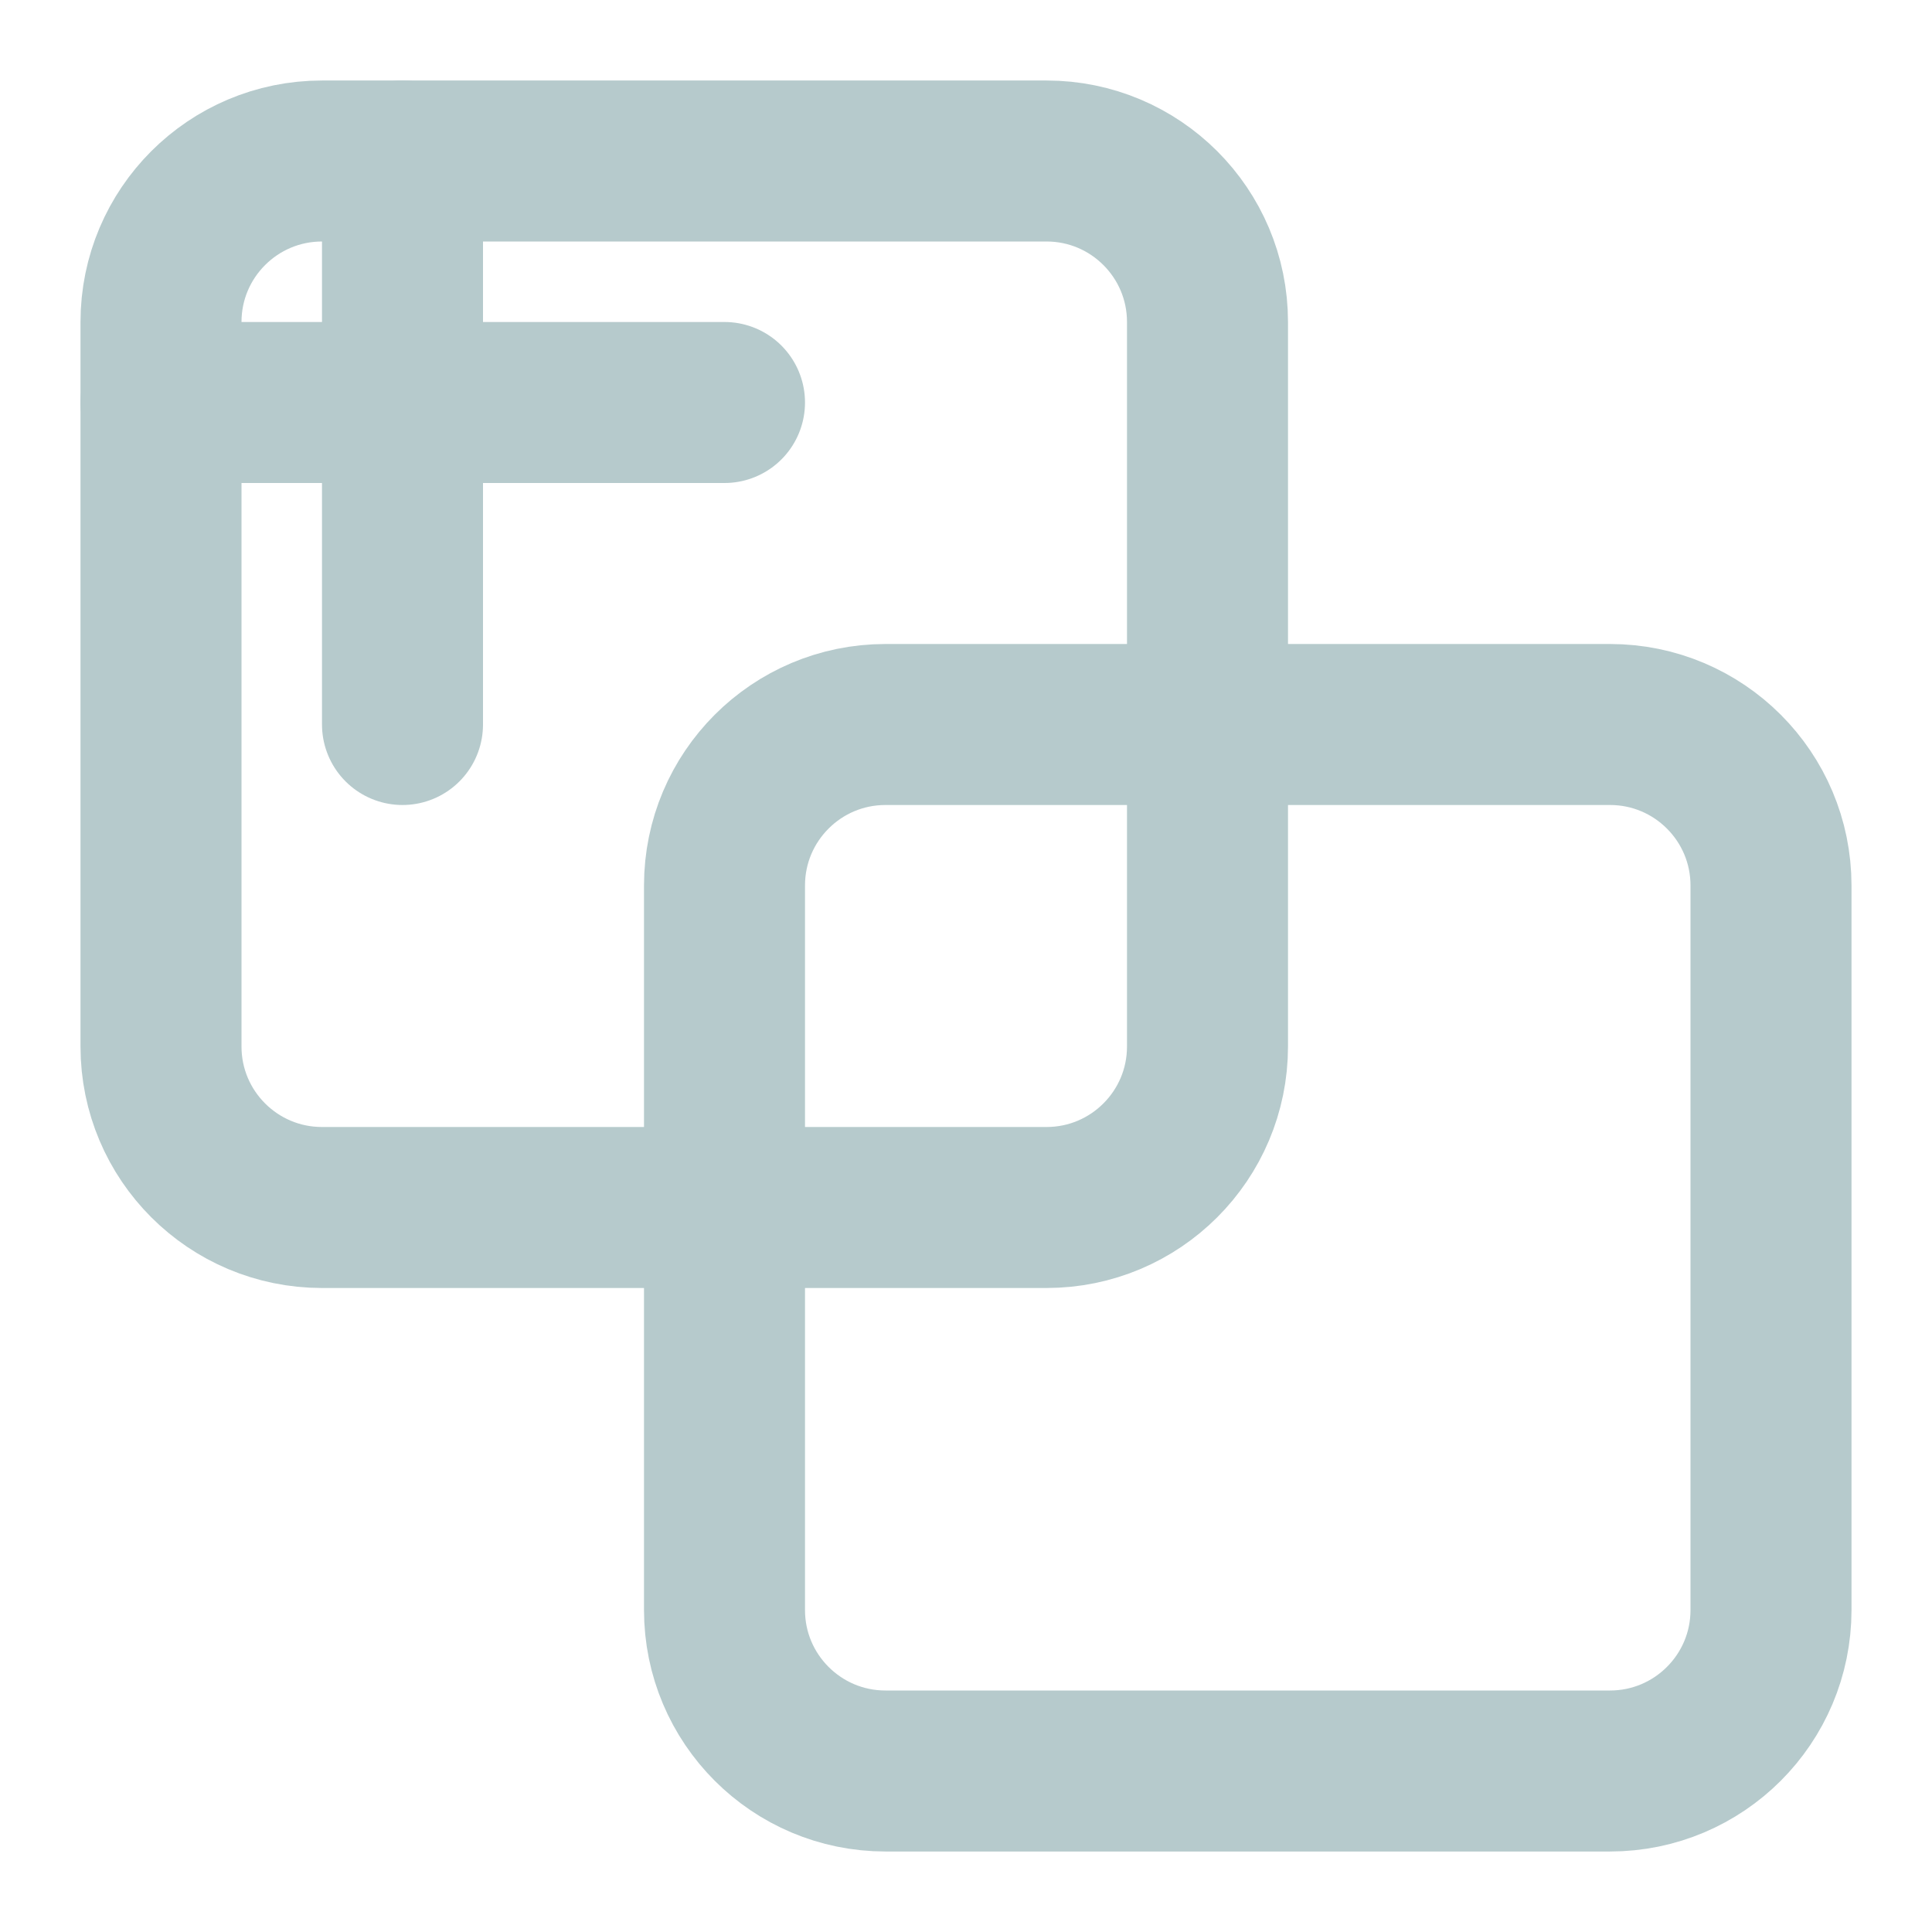
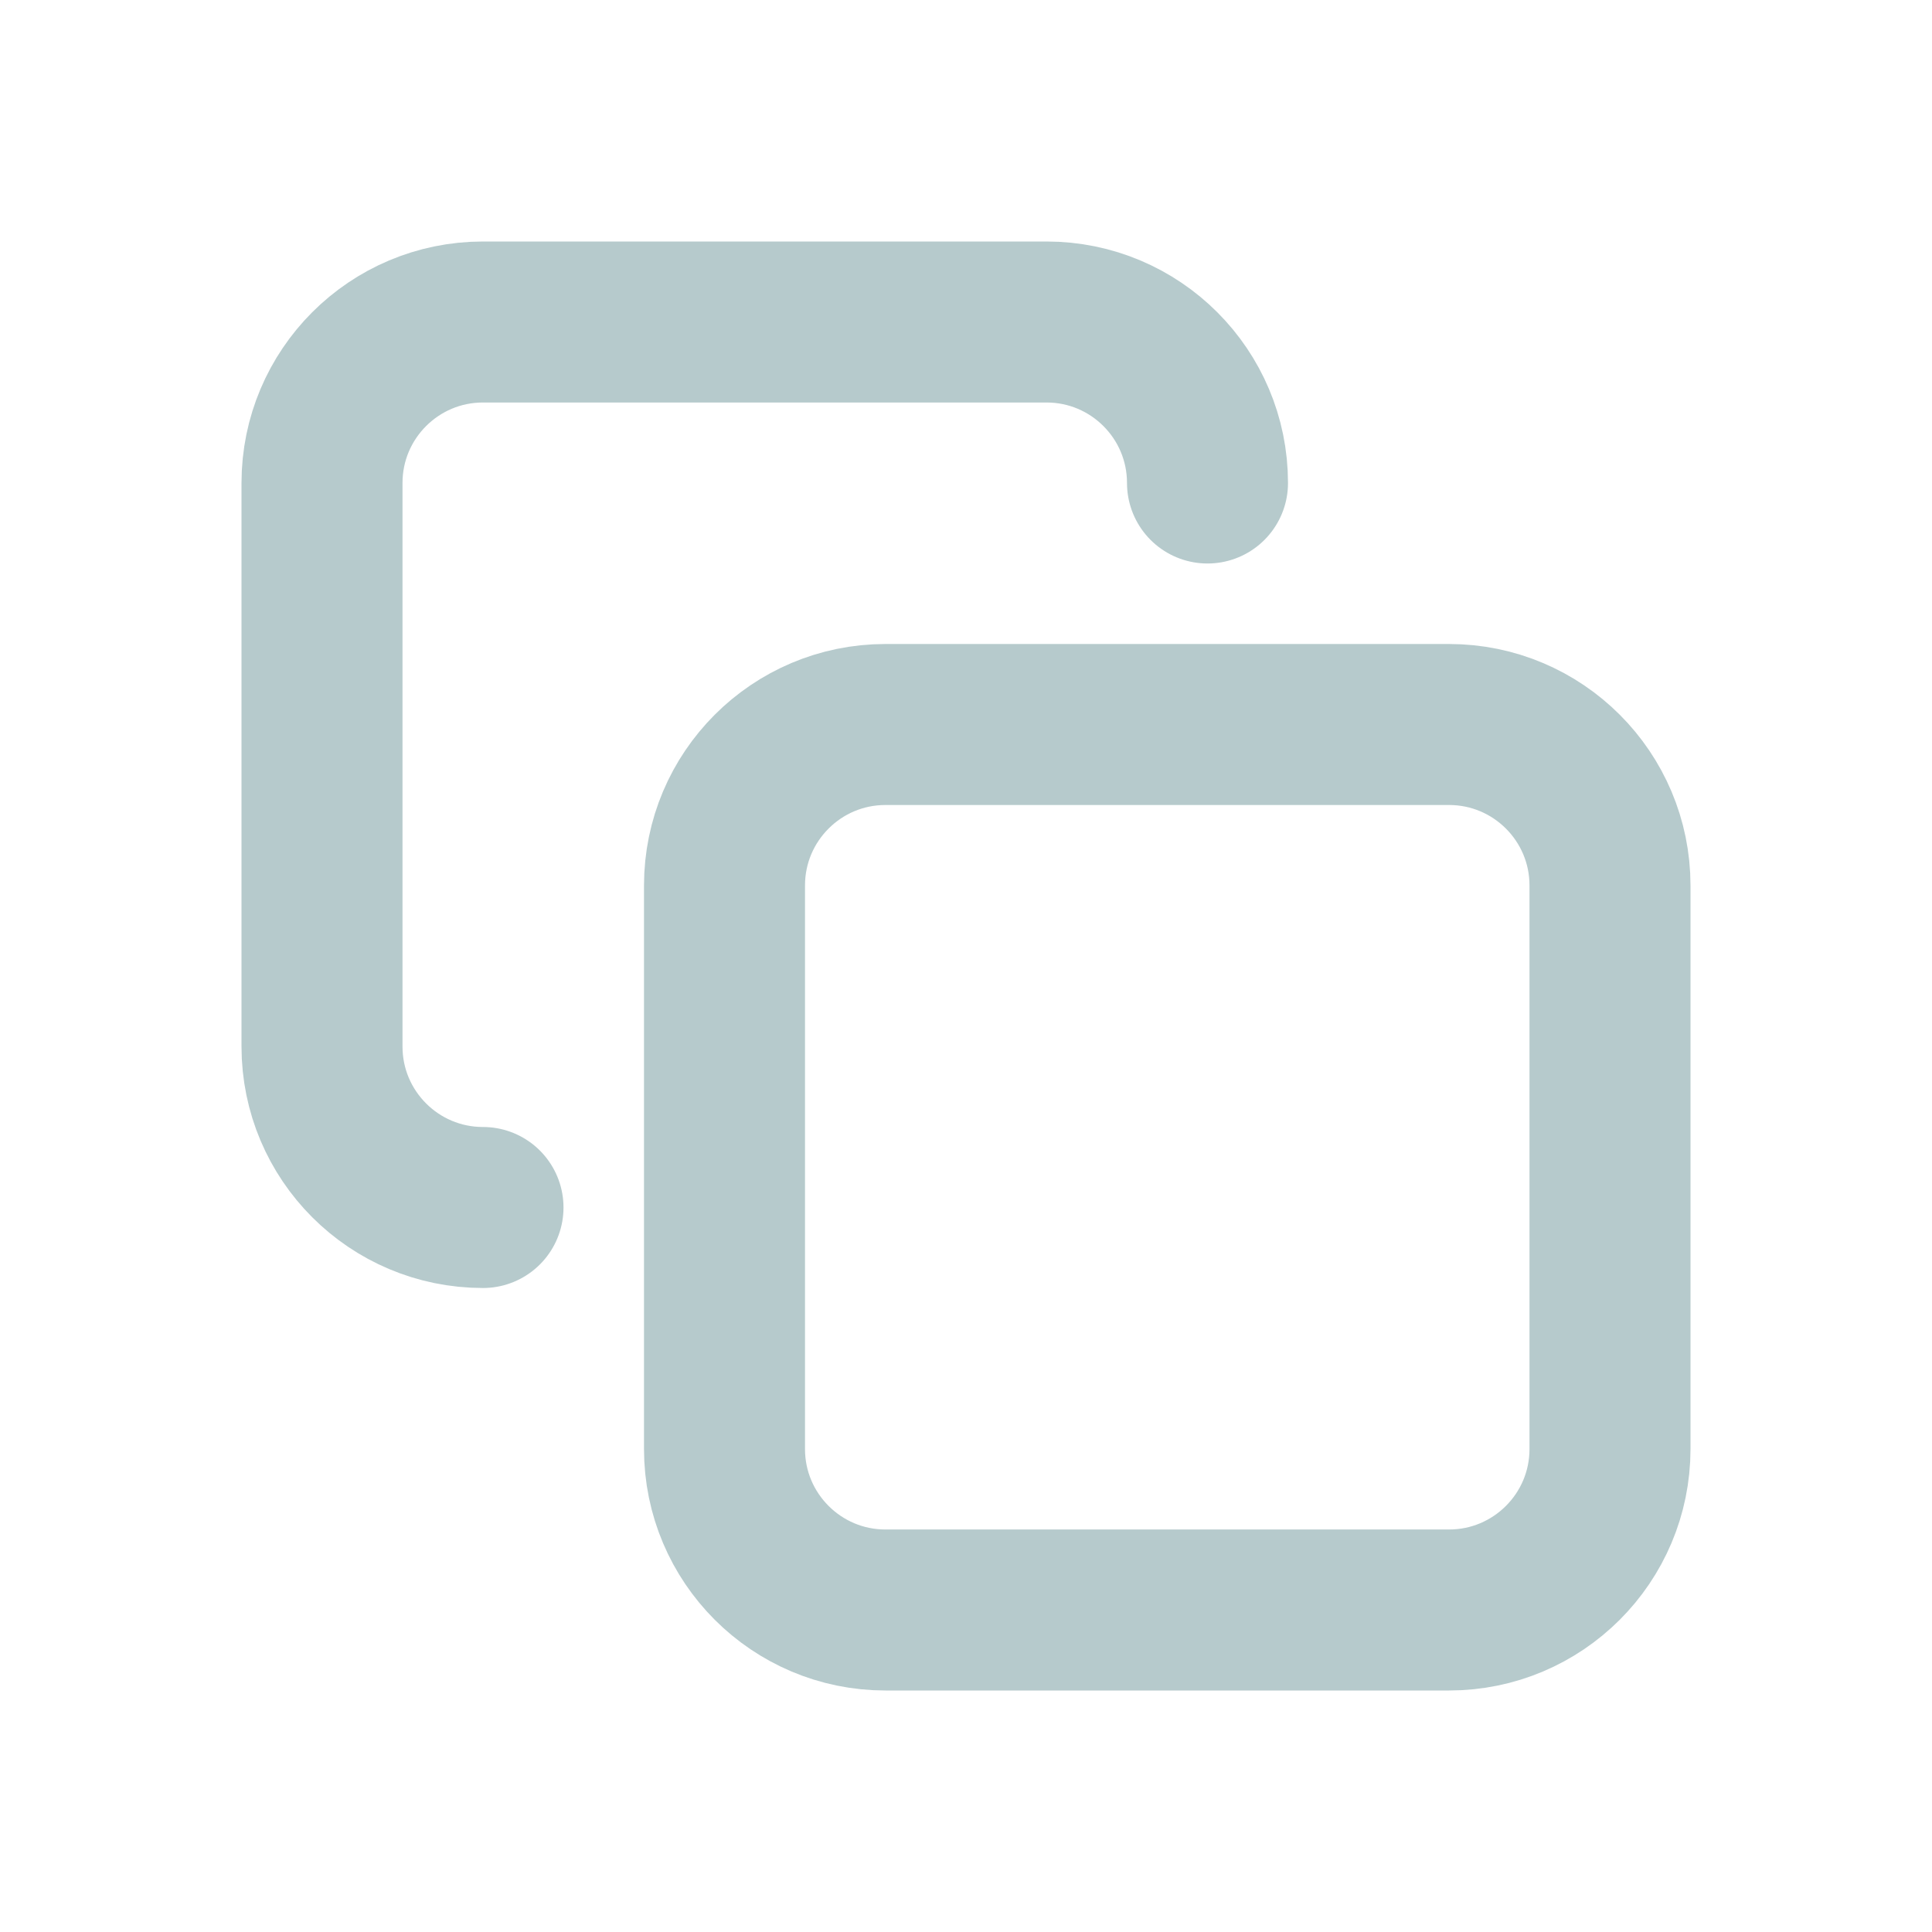
<svg xmlns="http://www.w3.org/2000/svg" width="24" height="24" viewBox="0 0 24 24" fill="none" stroke="#b6cacc" stroke-width="2" stroke-linecap="round" stroke-linejoin="round">
-   <rect x="9" y="9" width="13" height="13" rx="2" ry="2" />
-   <rect x="2" y="2" width="13" height="13" rx="2" ry="2" />
-   <path d="M2 5h7" />
-   <path d="M5 2v7" />
+   <rect x="9" y="9" width="11" height="11" rx="2" />
+   <path d="M6 15a2 2 0 0 1-2-2V6a2 2 0 0 1 2-2h7a2 2 0 0 1 2 2" />
</svg>
